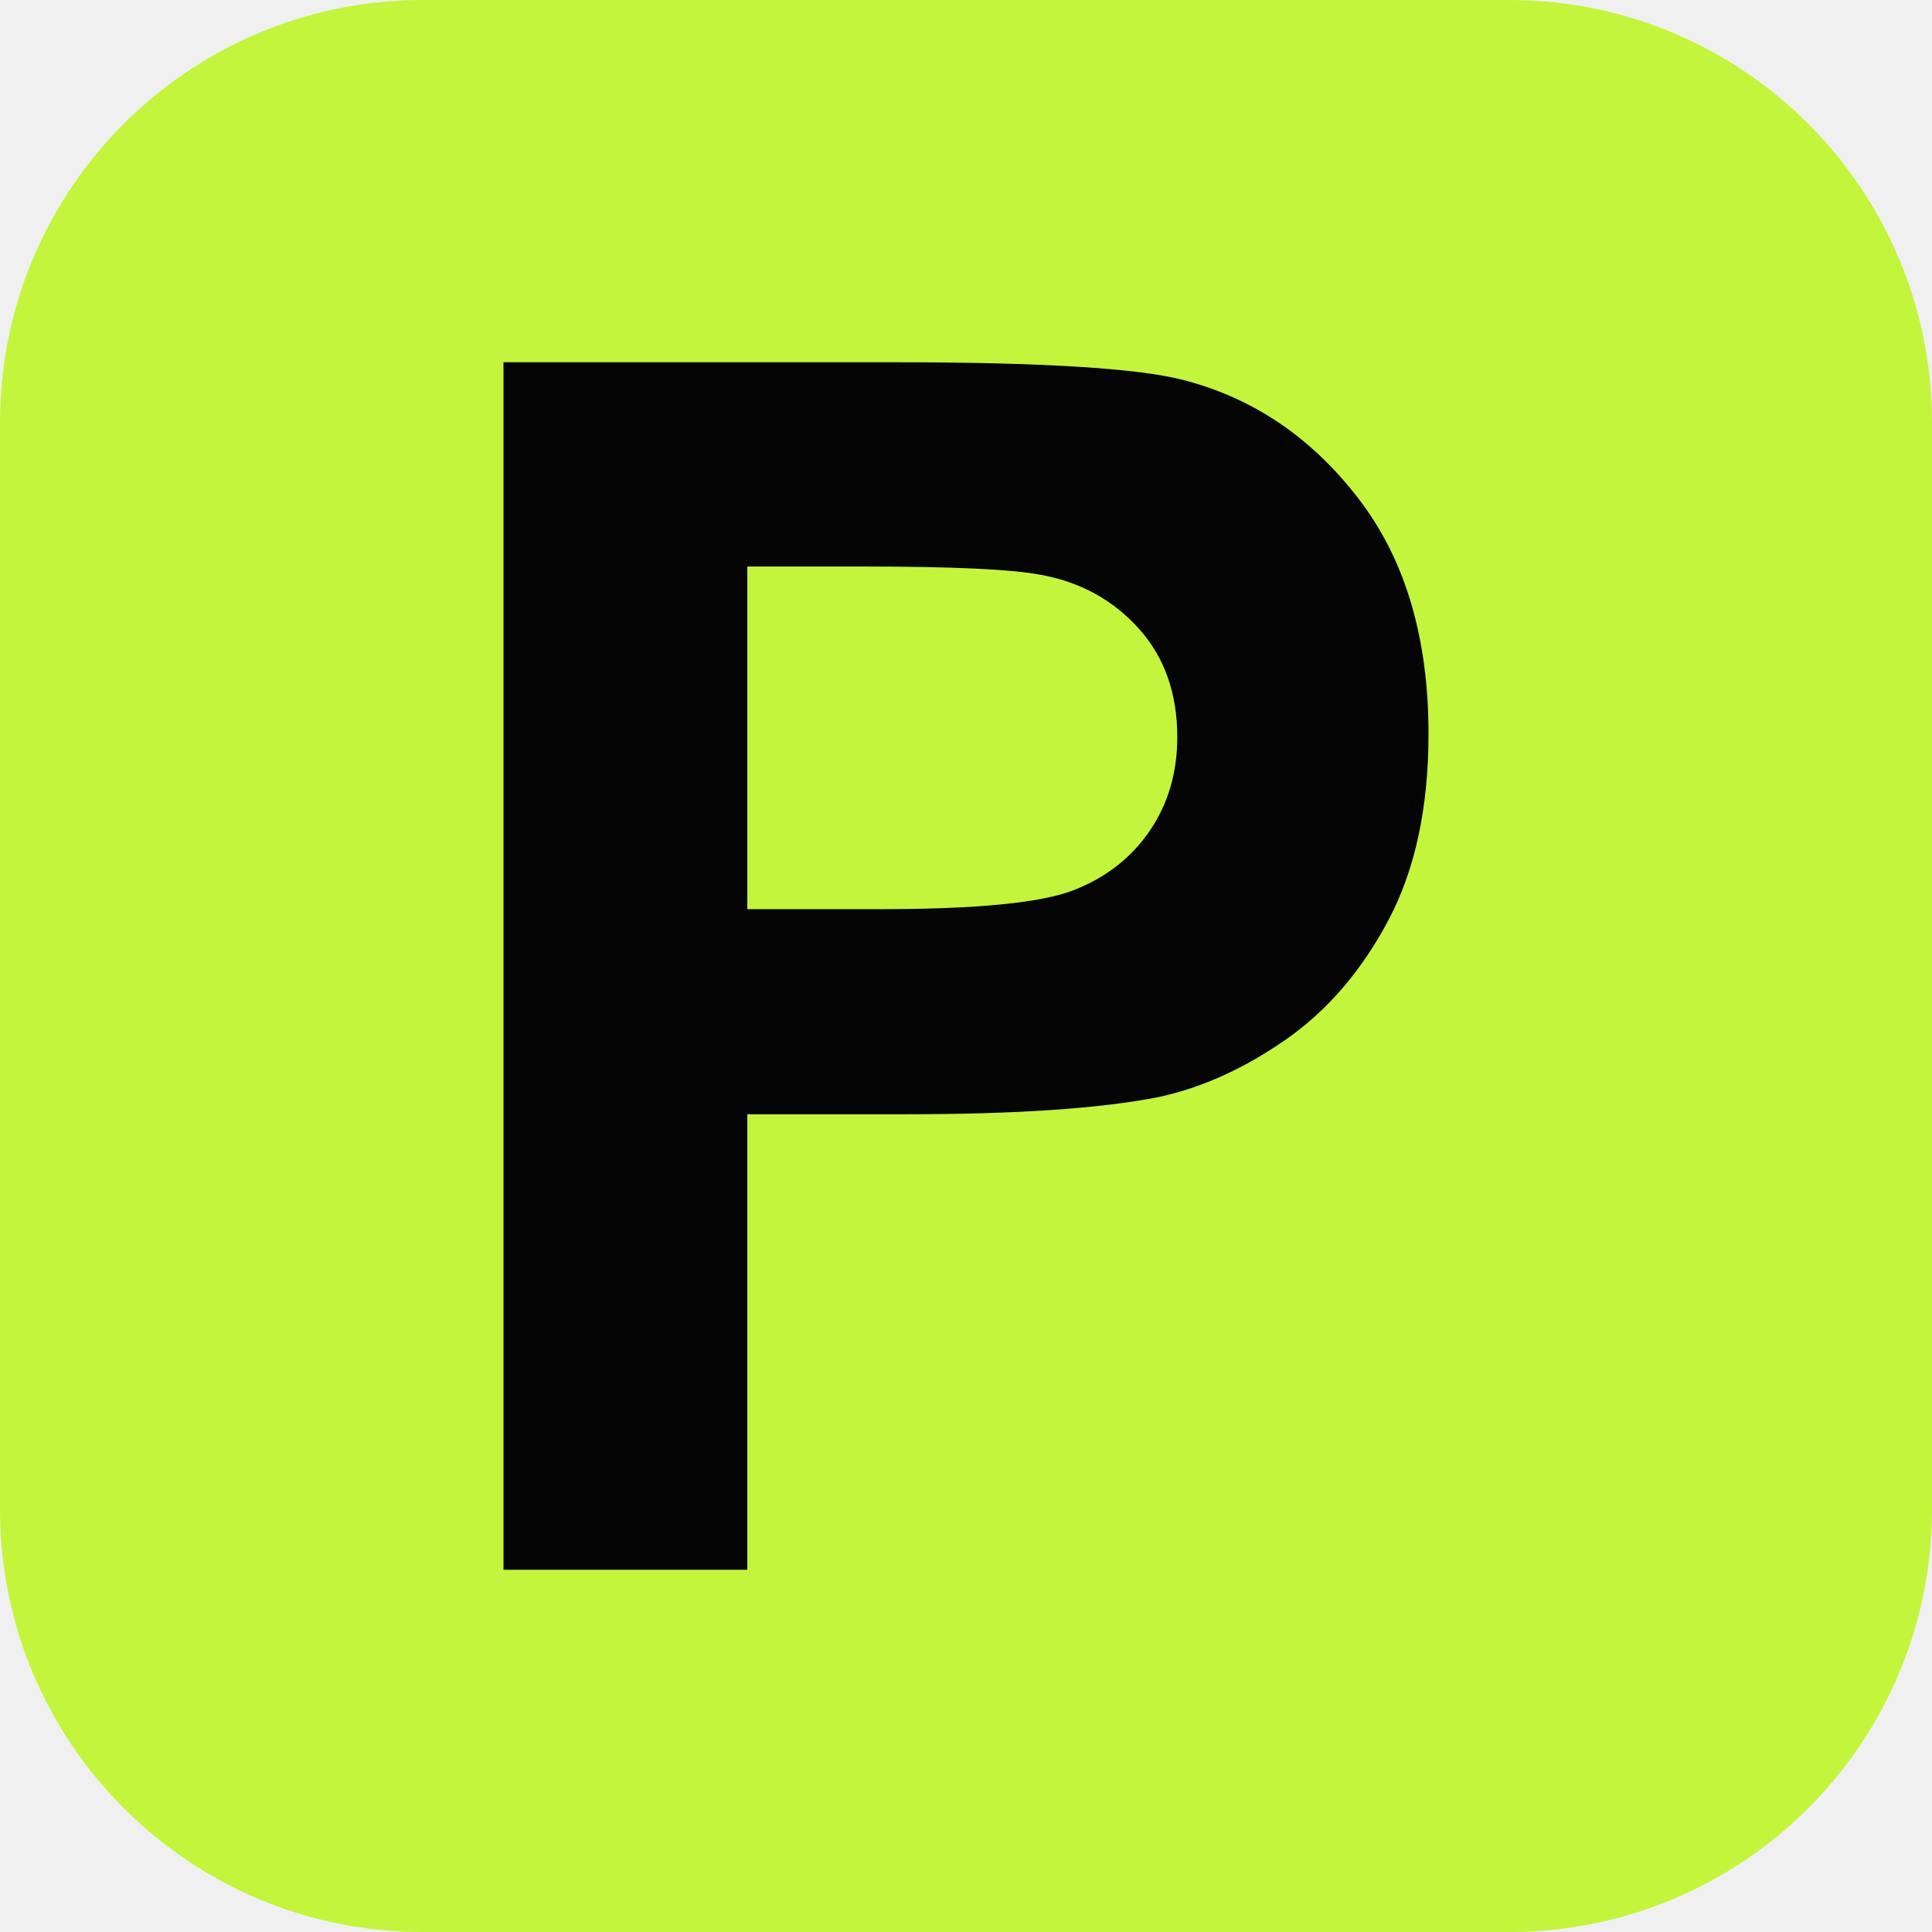
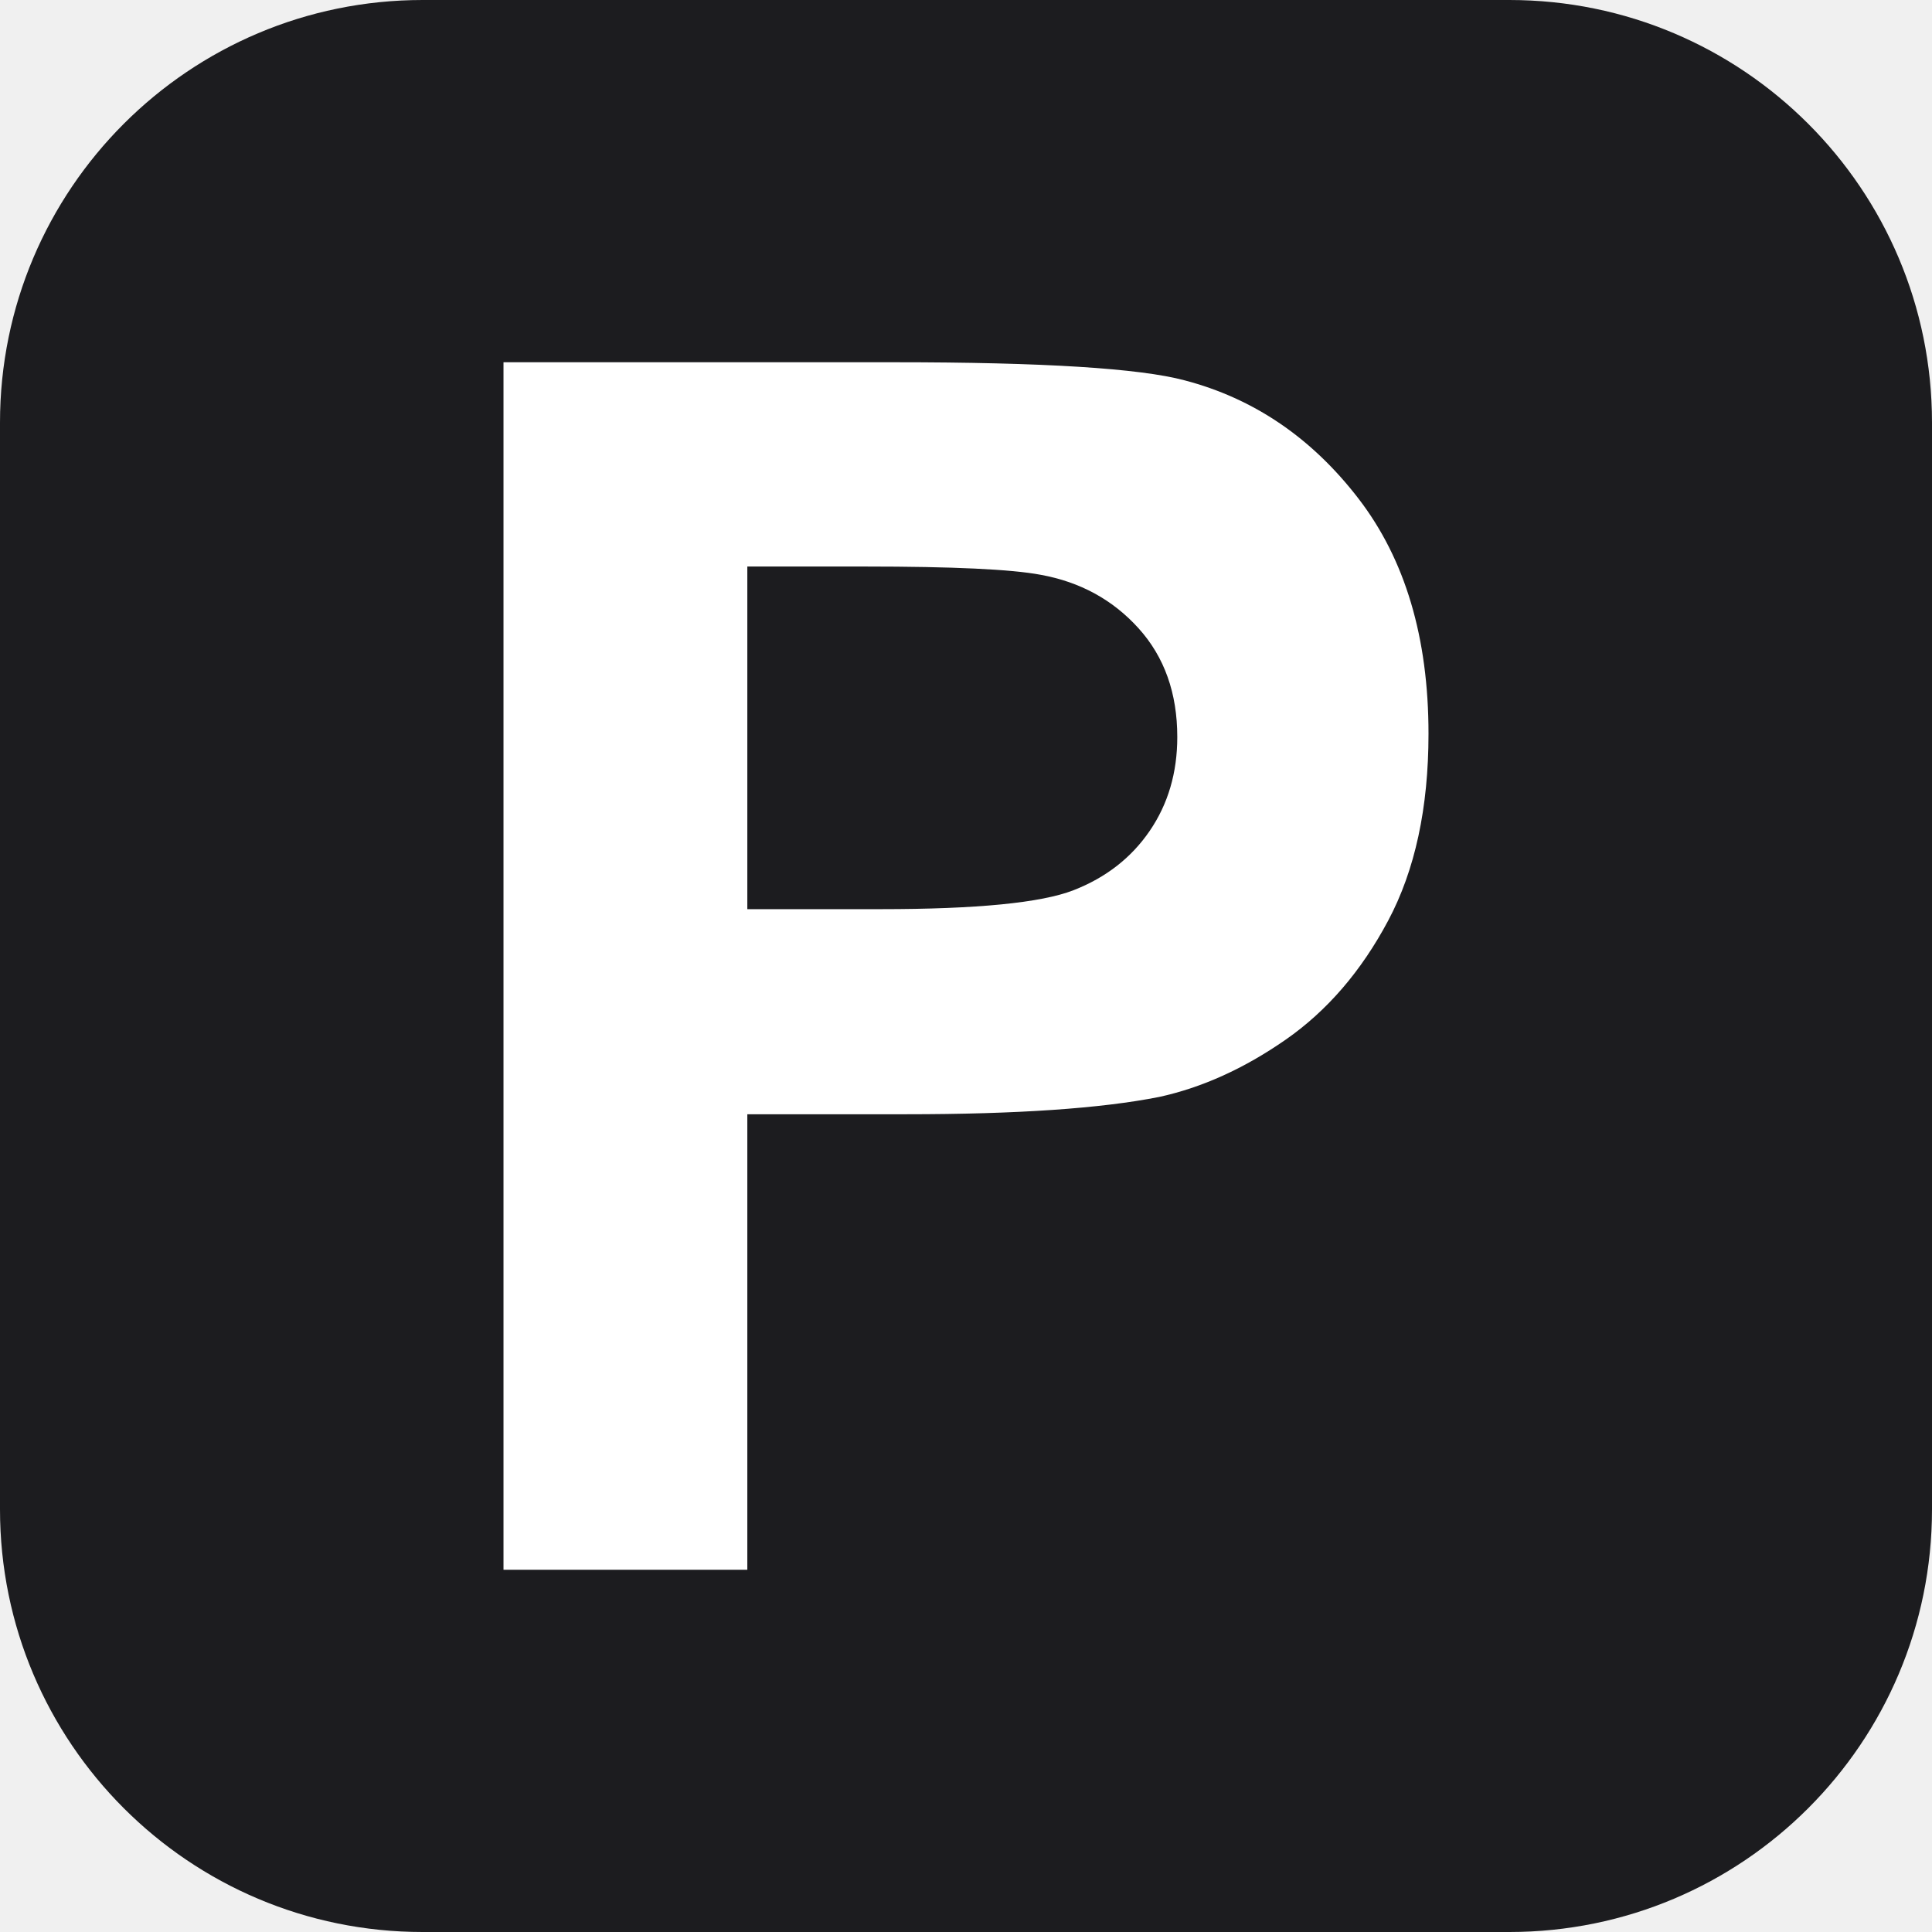
<svg xmlns="http://www.w3.org/2000/svg" viewBox="0 0 64 64" role="img" aria-label="Pranav Gujar">
-   <rect width="64" height="64" rx="14" fill="#c3f53c" />
-   <path d="M16.679 52.0V12.0H29.64Q37.007 12.0 39.244 12.6Q42.682 13.501 45.001 16.516Q47.321 19.531 47.321 24.306Q47.321 27.989 45.984 30.499Q44.647 33.01 42.587 34.442Q40.527 35.874 38.398 36.338Q35.506 36.911 30.022 36.911H24.756V52.0ZM24.756 18.767V30.117H29.176Q33.951 30.117 35.561 29.49Q37.171 28.862 38.085 27.525Q38.999 26.188 38.999 24.415Q38.999 22.232 37.716 20.813Q36.434 19.394 34.469 19.04Q33.023 18.767 28.658 18.767Z" fill="#050505" />
+   <rect width="64" height="64" rx="14" fill="#1c1c1f" />
+   <path d="M16.679 52.0V12.0H29.64Q37.007 12.0 39.244 12.6Q42.682 13.501 45.001 16.516Q47.321 19.531 47.321 24.306Q47.321 27.989 45.984 30.499Q44.647 33.01 42.587 34.442Q40.527 35.874 38.398 36.338Q35.506 36.911 30.022 36.911H24.756V52.0ZM24.756 18.767V30.117H29.176Q33.951 30.117 35.561 29.49Q37.171 28.862 38.085 27.525Q38.999 26.188 38.999 24.415Q38.999 22.232 37.716 20.813Q36.434 19.394 34.469 19.04Q33.023 18.767 28.658 18.767Z" fill="#ffffff" />
</svg>
